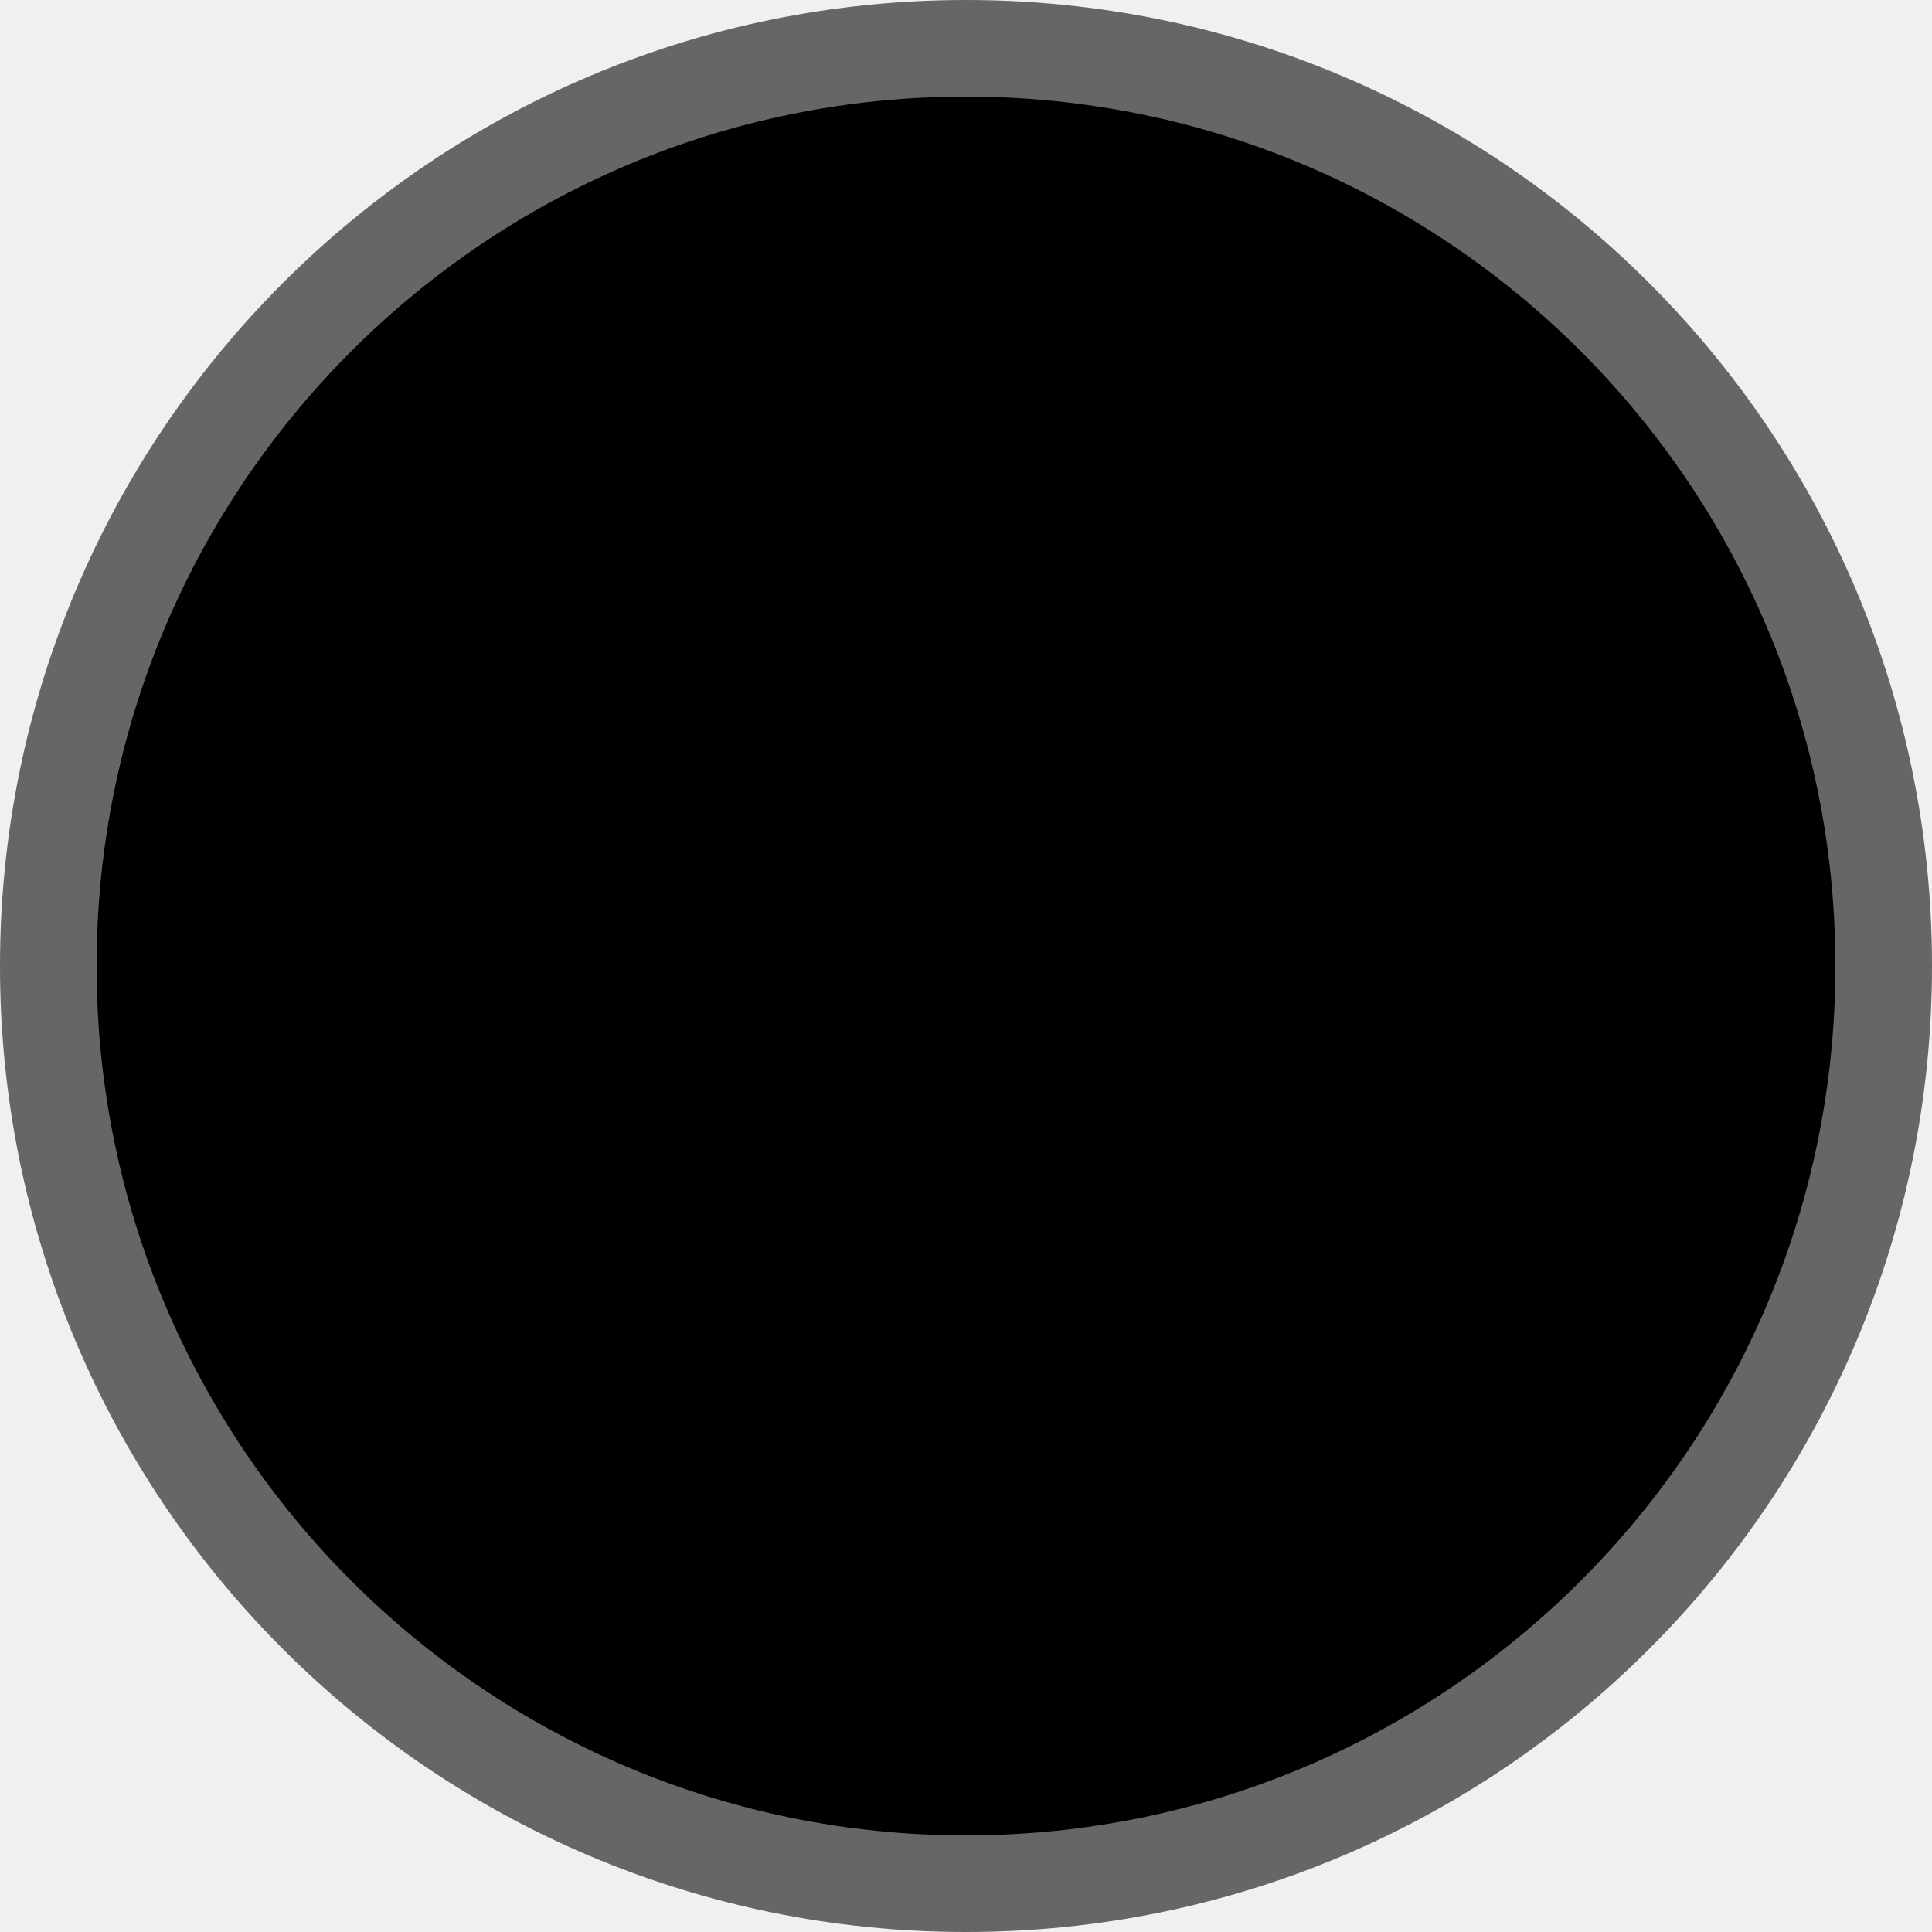
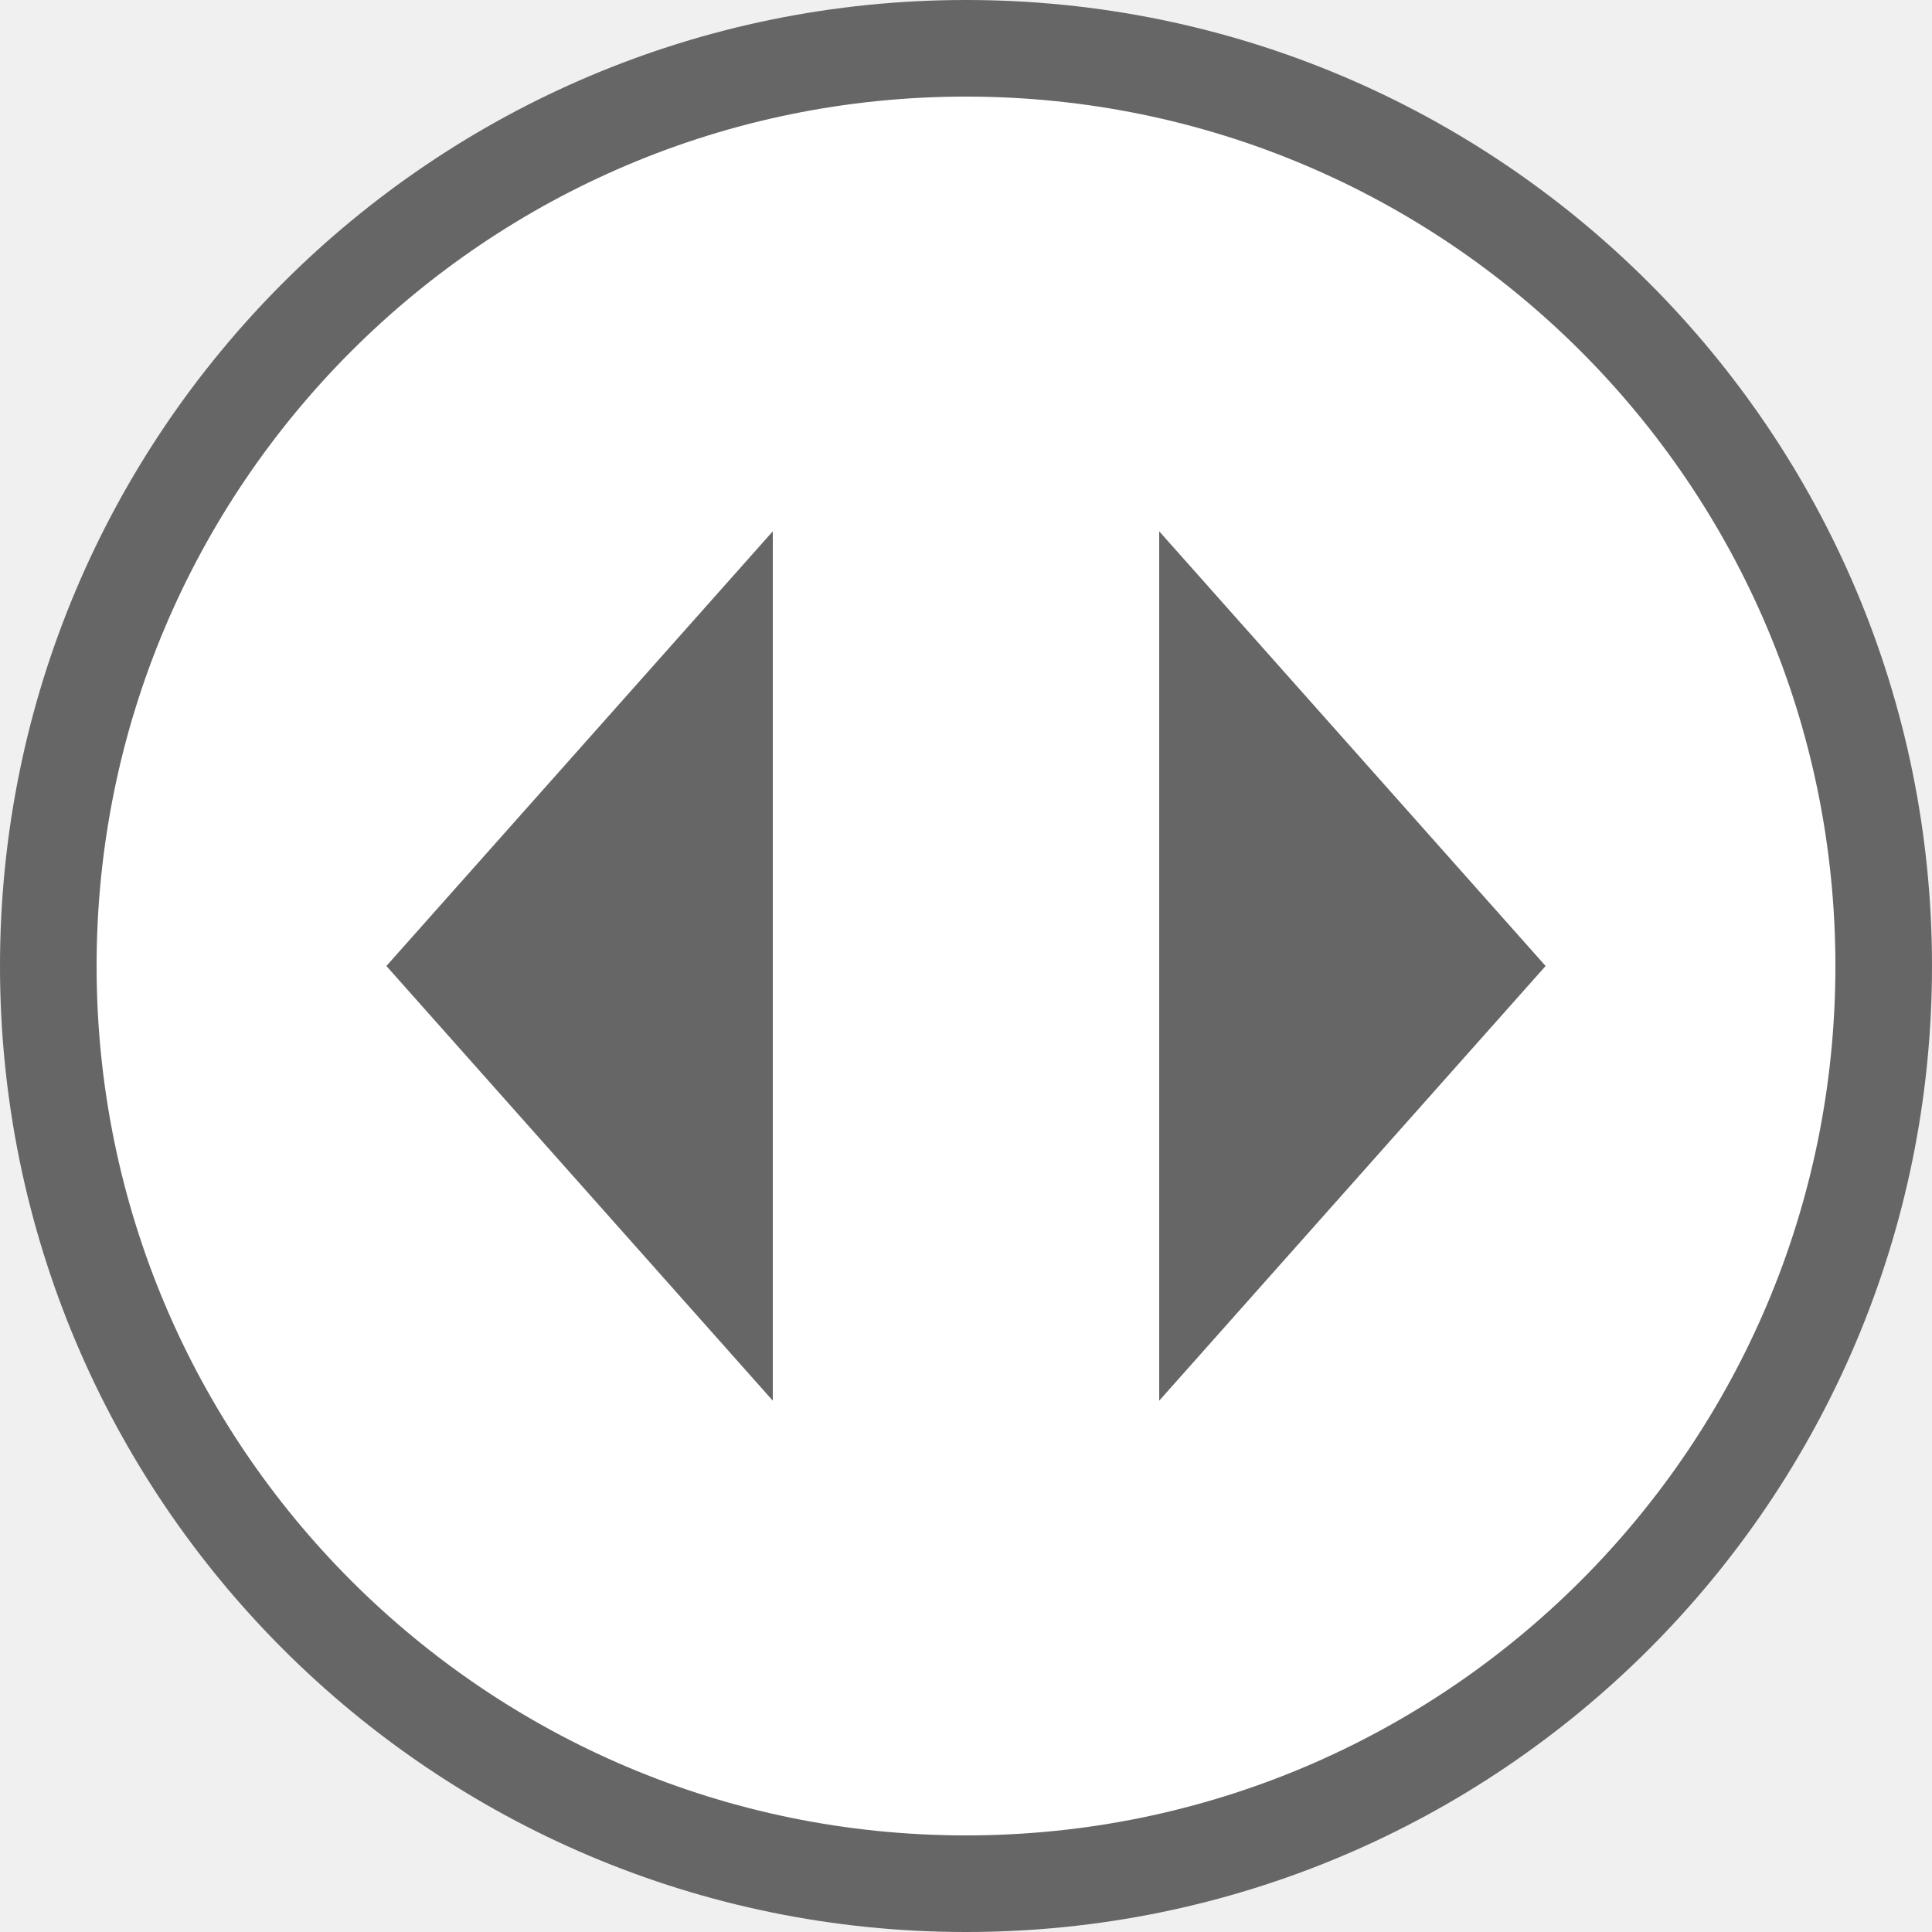
- <svg xmlns="http://www.w3.org/2000/svg" viewBox="0 0 40 40" fill="currentColor">
-   <rect x="1" y="1" width="38" height="38" rx="19" fill="" />
+ <svg xmlns="http://www.w3.org/2000/svg" viewBox="0 0 40 40" fill="none">
+   <rect x="1" y="1" width="38" height="38" rx="19" fill="#fff" />
  <rect x="1" y="1" width="38" height="38" rx="19" stroke="#666" stroke-width="2" />
-   <path d="m16 11-8 9 8 9v-18Zm16 9-8-9v18l8-9Z" fill="currentColor" />
+   <path d="m16 11-8 9 8 9v-18Zm16 9-8-9v18l8-9Z" fill="#666" />
</svg>
